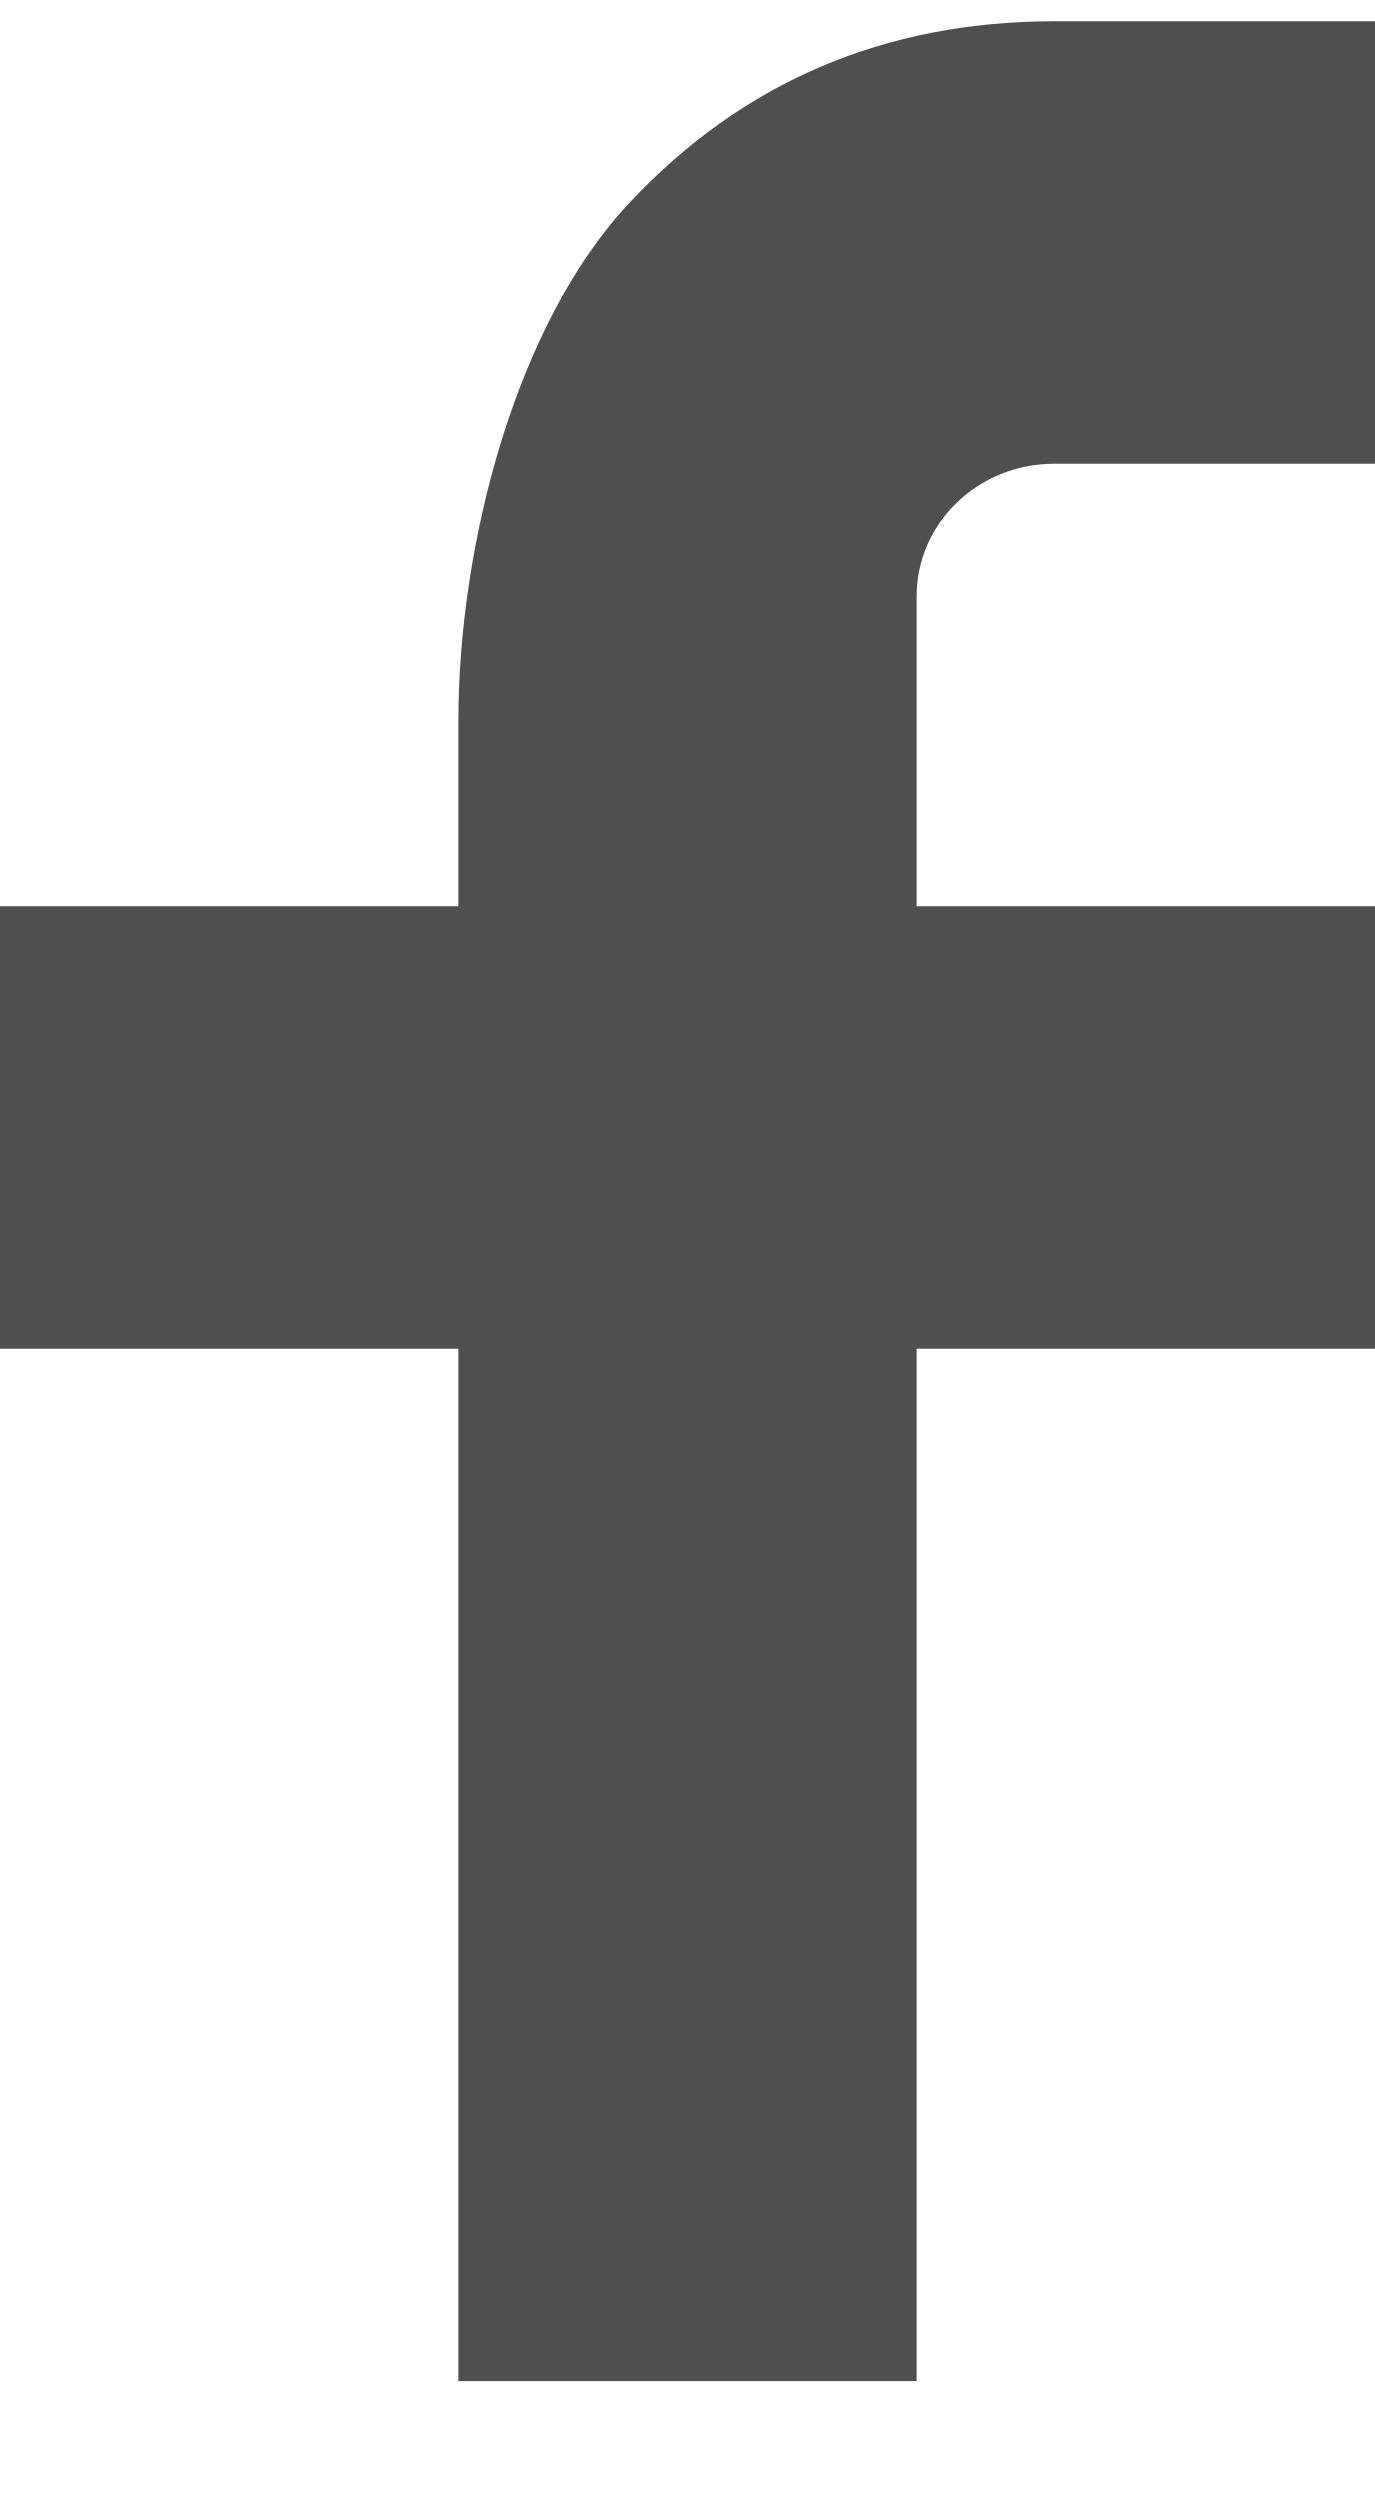
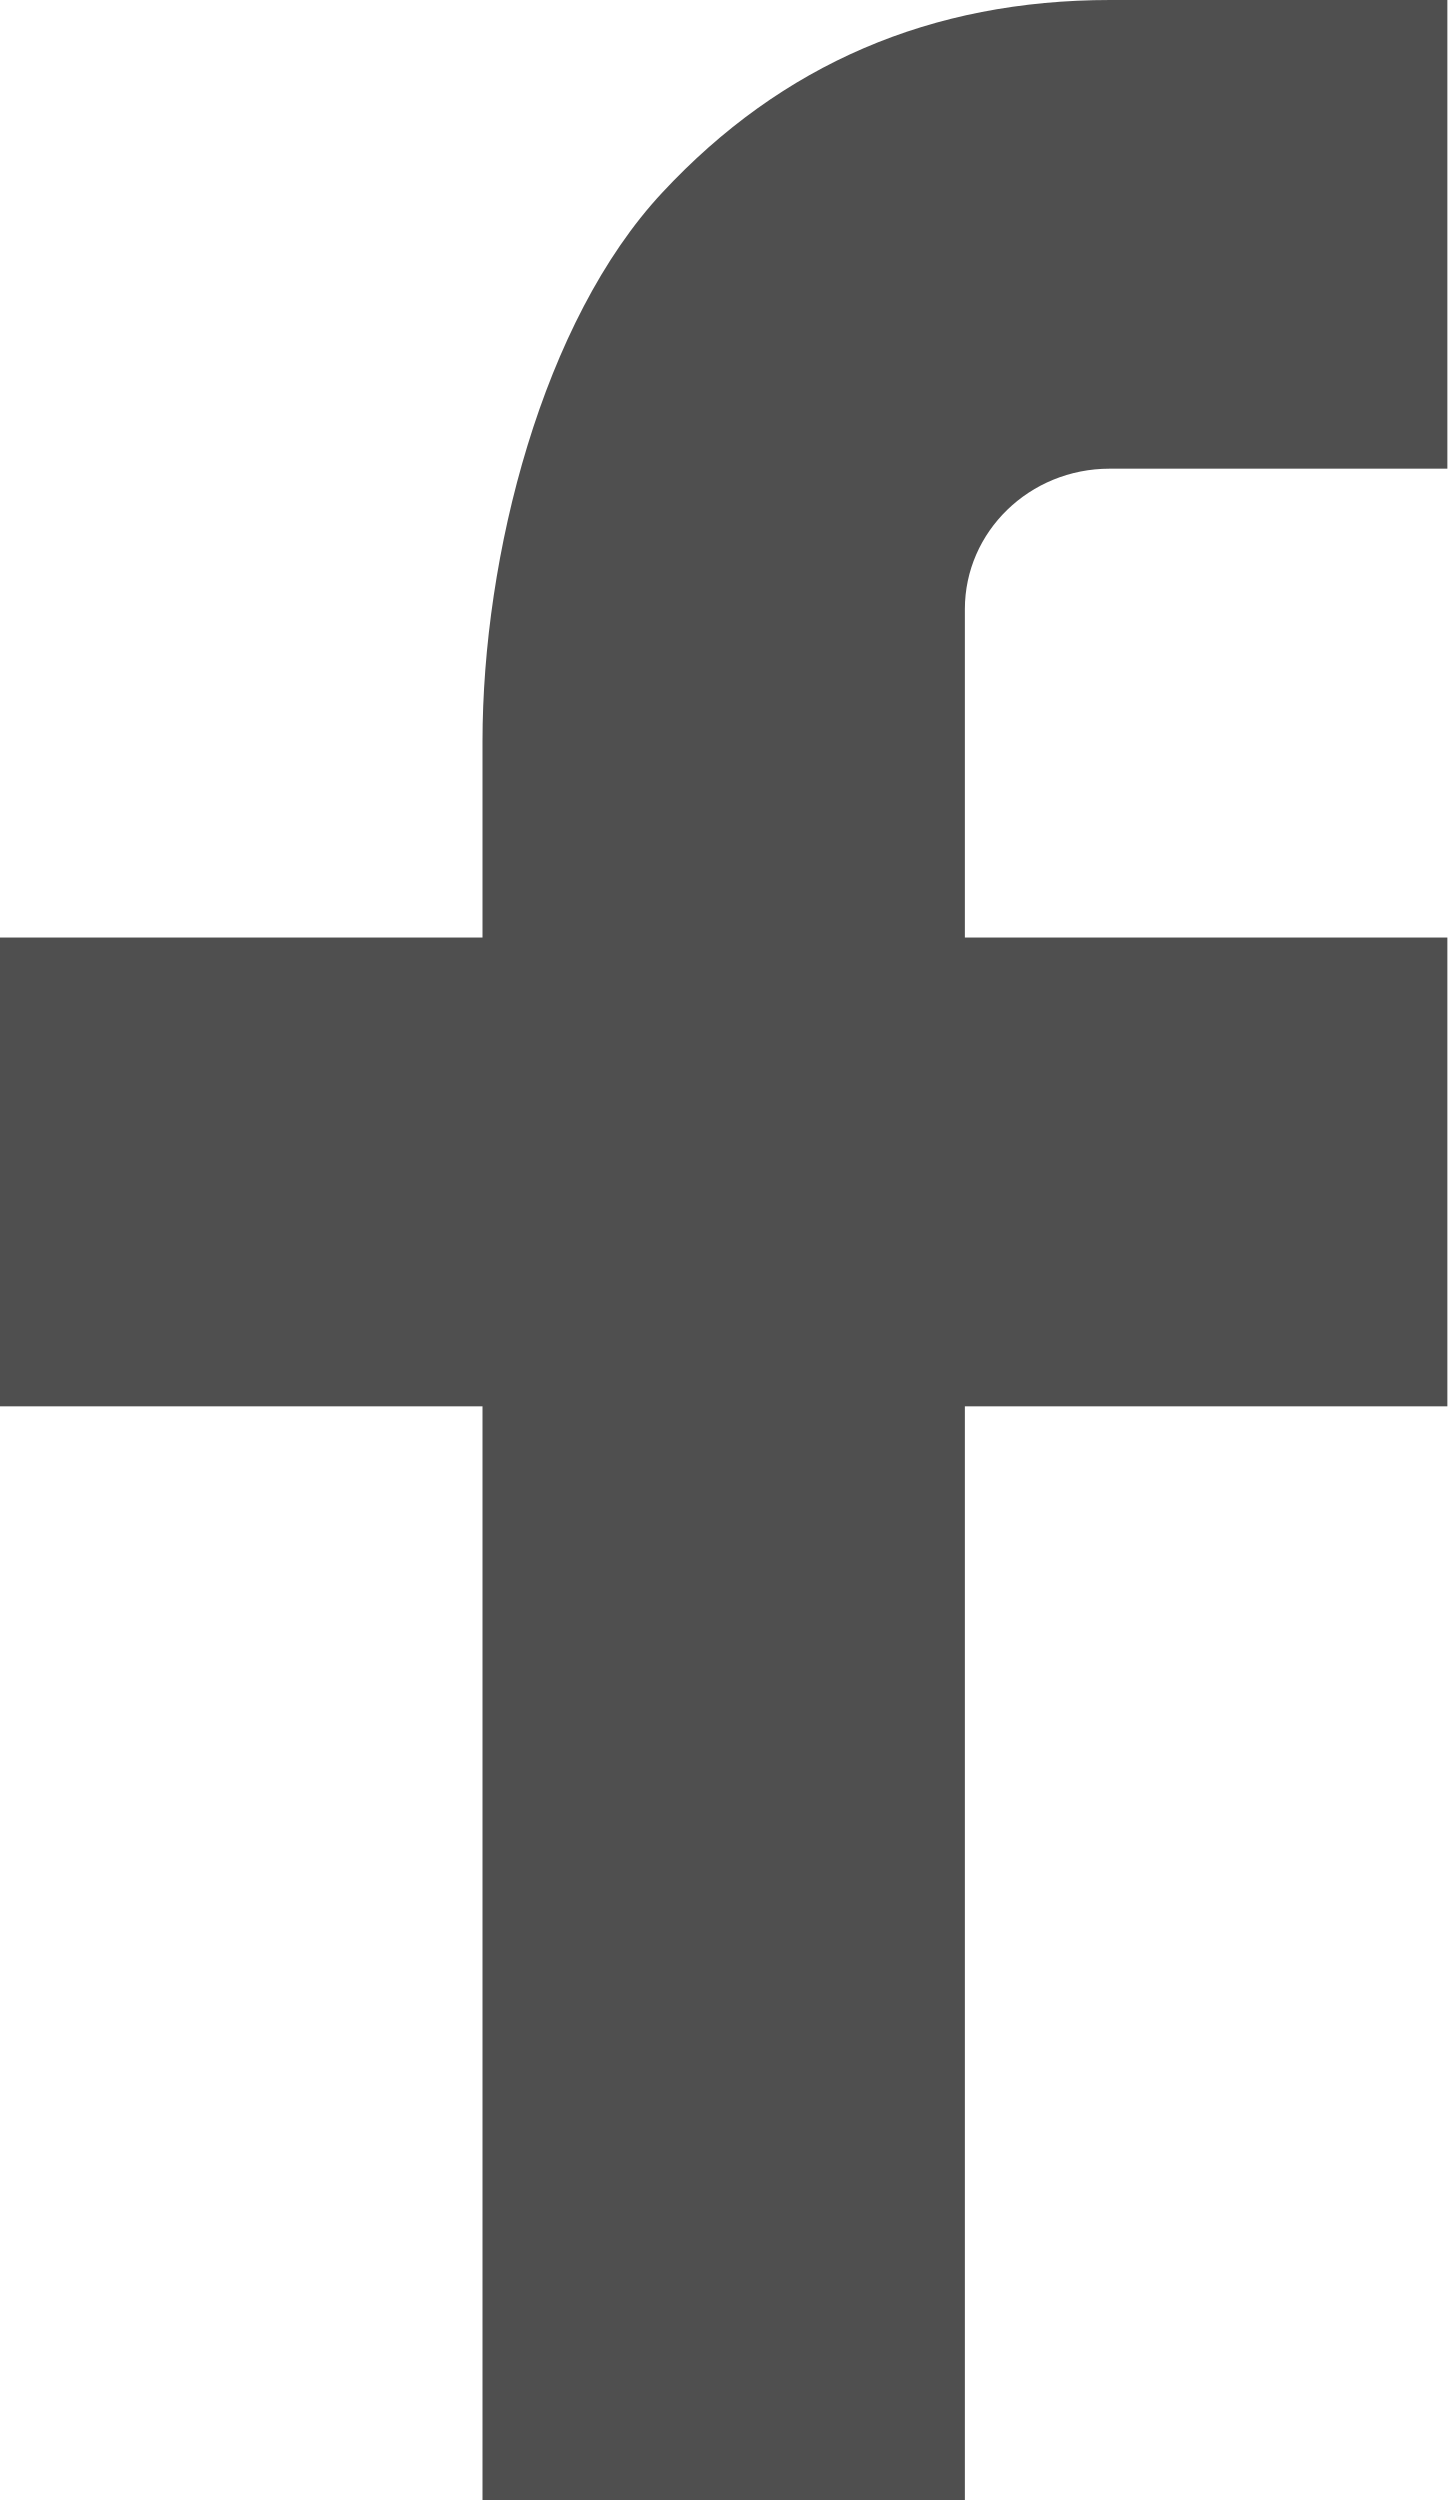
- <svg xmlns="http://www.w3.org/2000/svg" width="11" height="20" viewBox="0 0 11 20" fill="none">
-   <path d="M7.333 7.25H11V10.79H7.333V19.049H3.667V10.79H0V7.25H3.667V5.769C3.667 4.366 4.124 2.594 5.033 1.625C5.942 0.654 7.078 0.17 8.438 0.17H11V3.71H8.433C7.825 3.71 7.333 4.184 7.333 4.771V7.25Z" fill="#4F4F4F" />
+ <svg xmlns="http://www.w3.org/2000/svg" width="11" height="19" viewBox="0 0 11 19" fill="none">
+   <path d="M7.333 7.125H11V10.688H7.333V19H3.667V10.688H0V7.125H3.667V5.635C3.667 4.223 4.124 2.439 5.033 1.464C5.942 0.487 7.078 0 8.438 0H11V3.562H8.433C7.825 3.562 7.333 4.04 7.333 4.63V7.125Z" fill="#4F4F4F" />
</svg>
